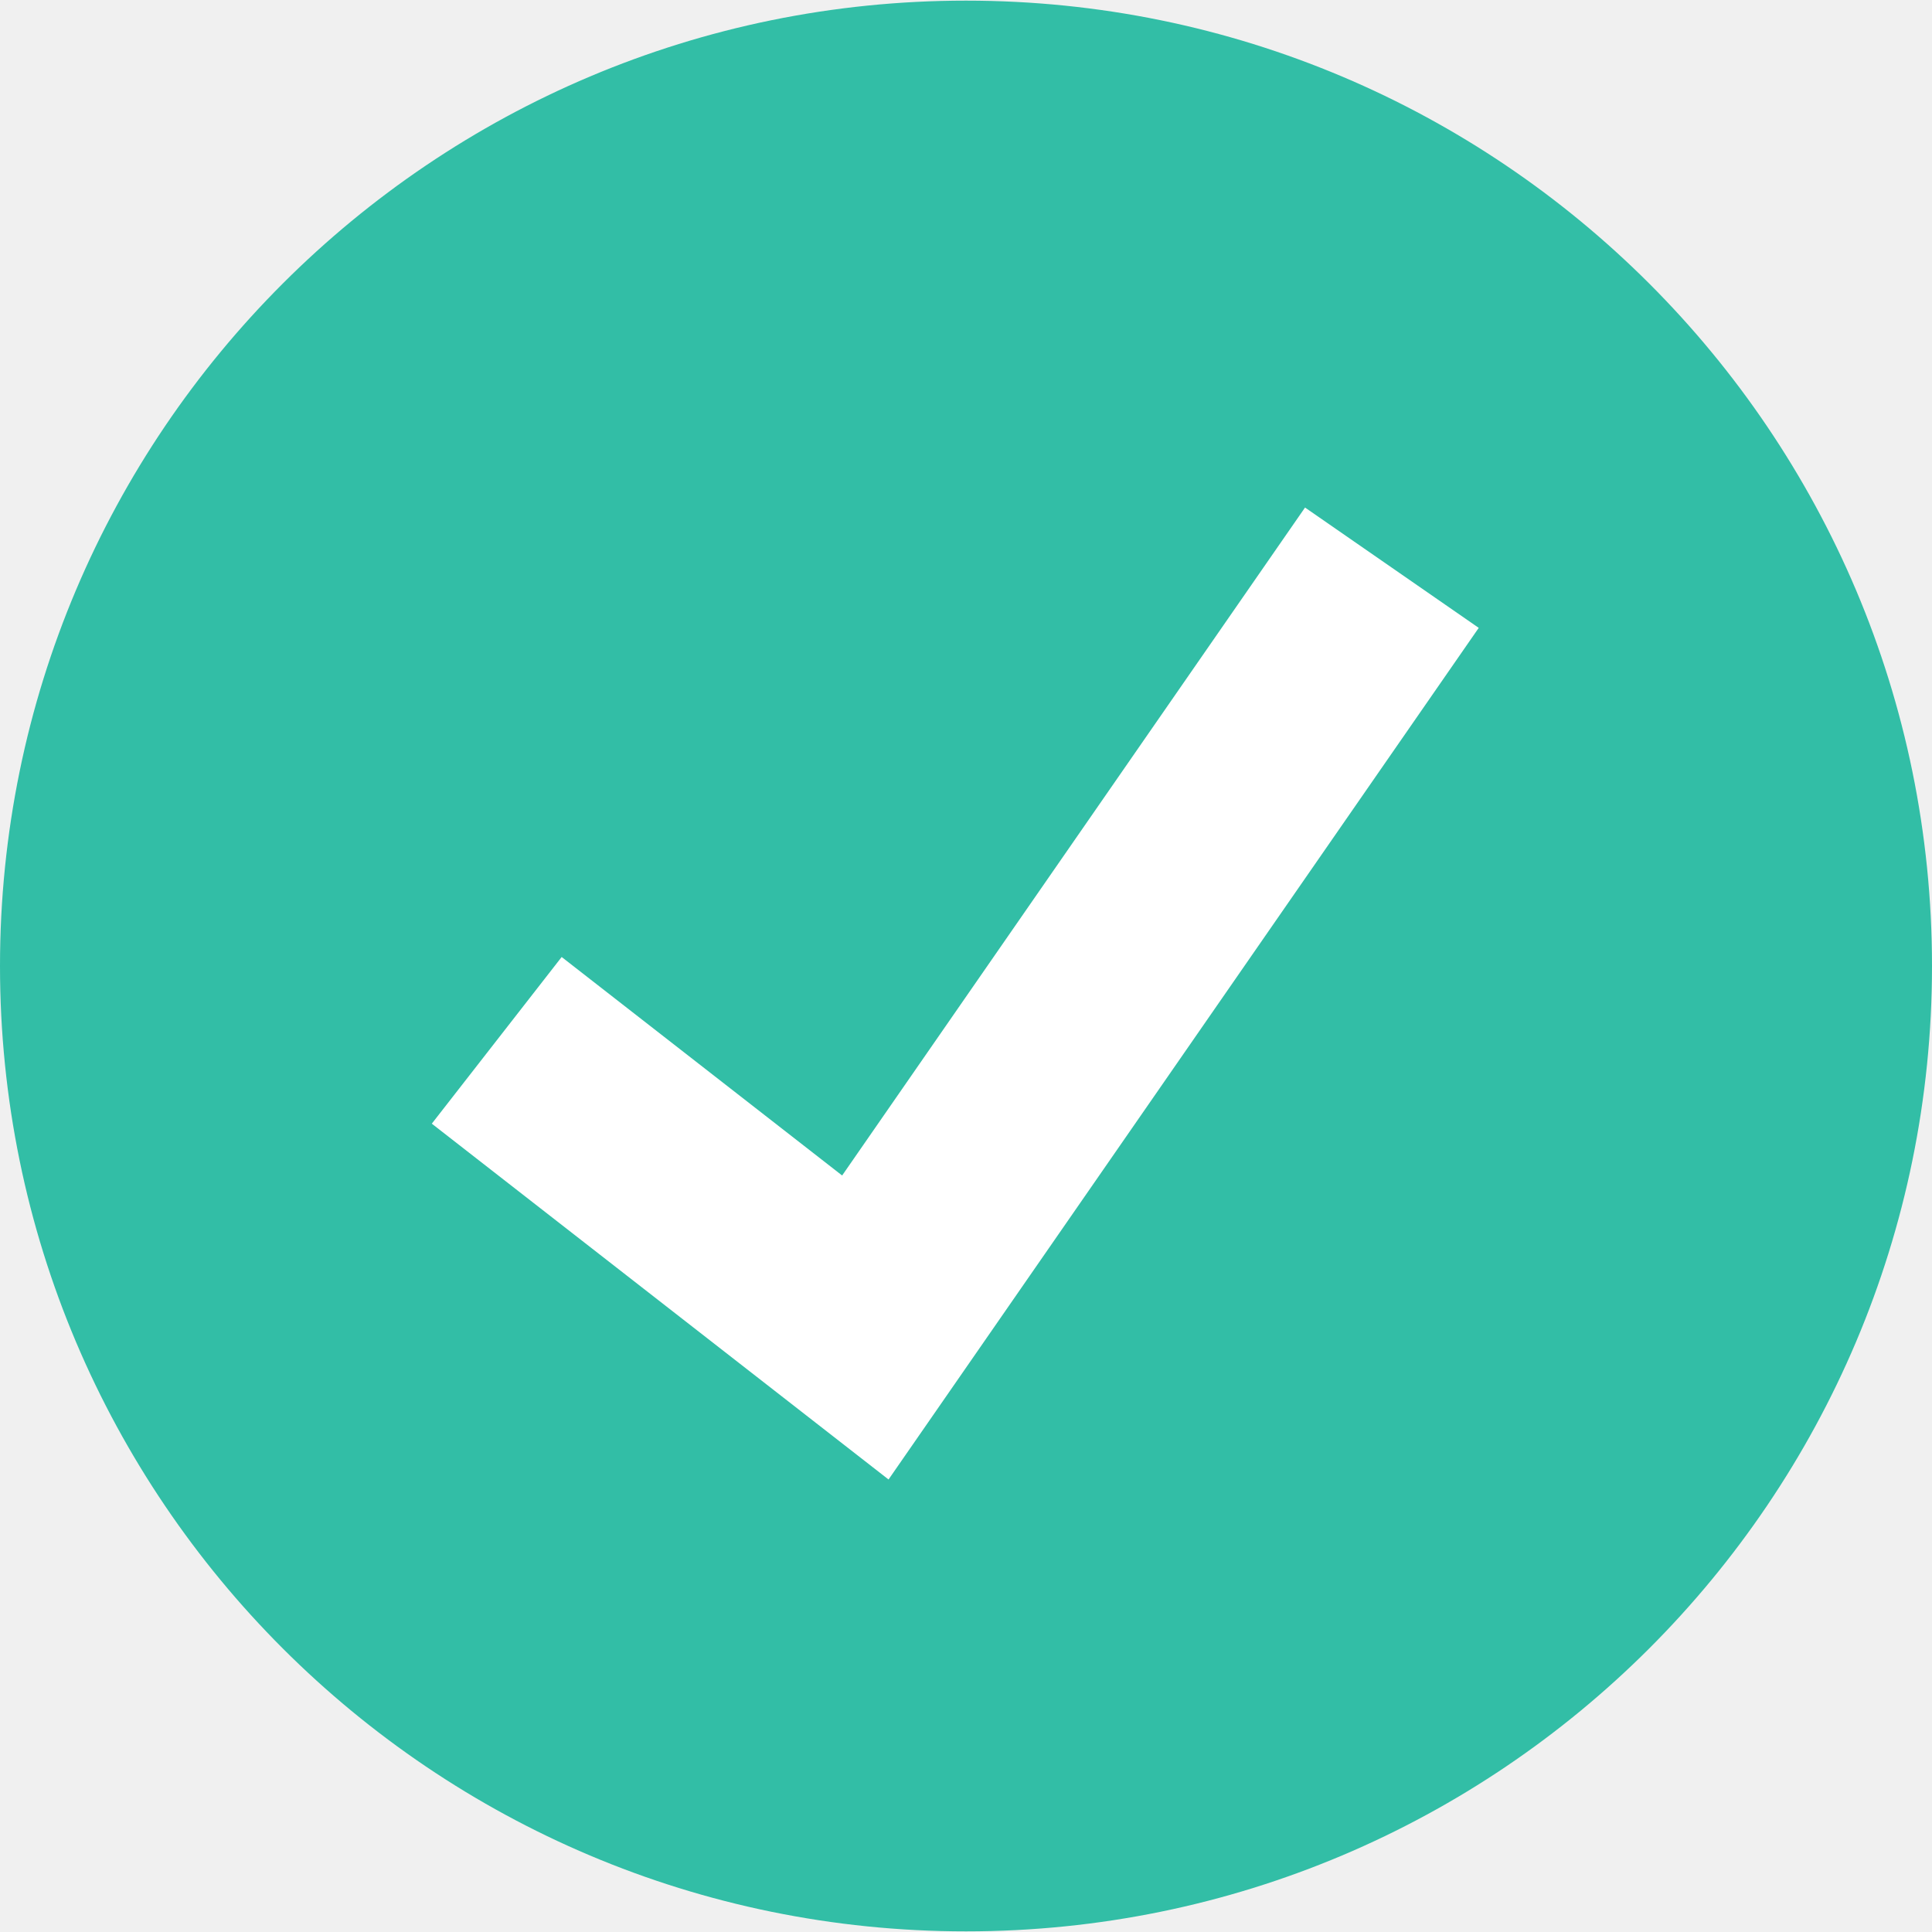
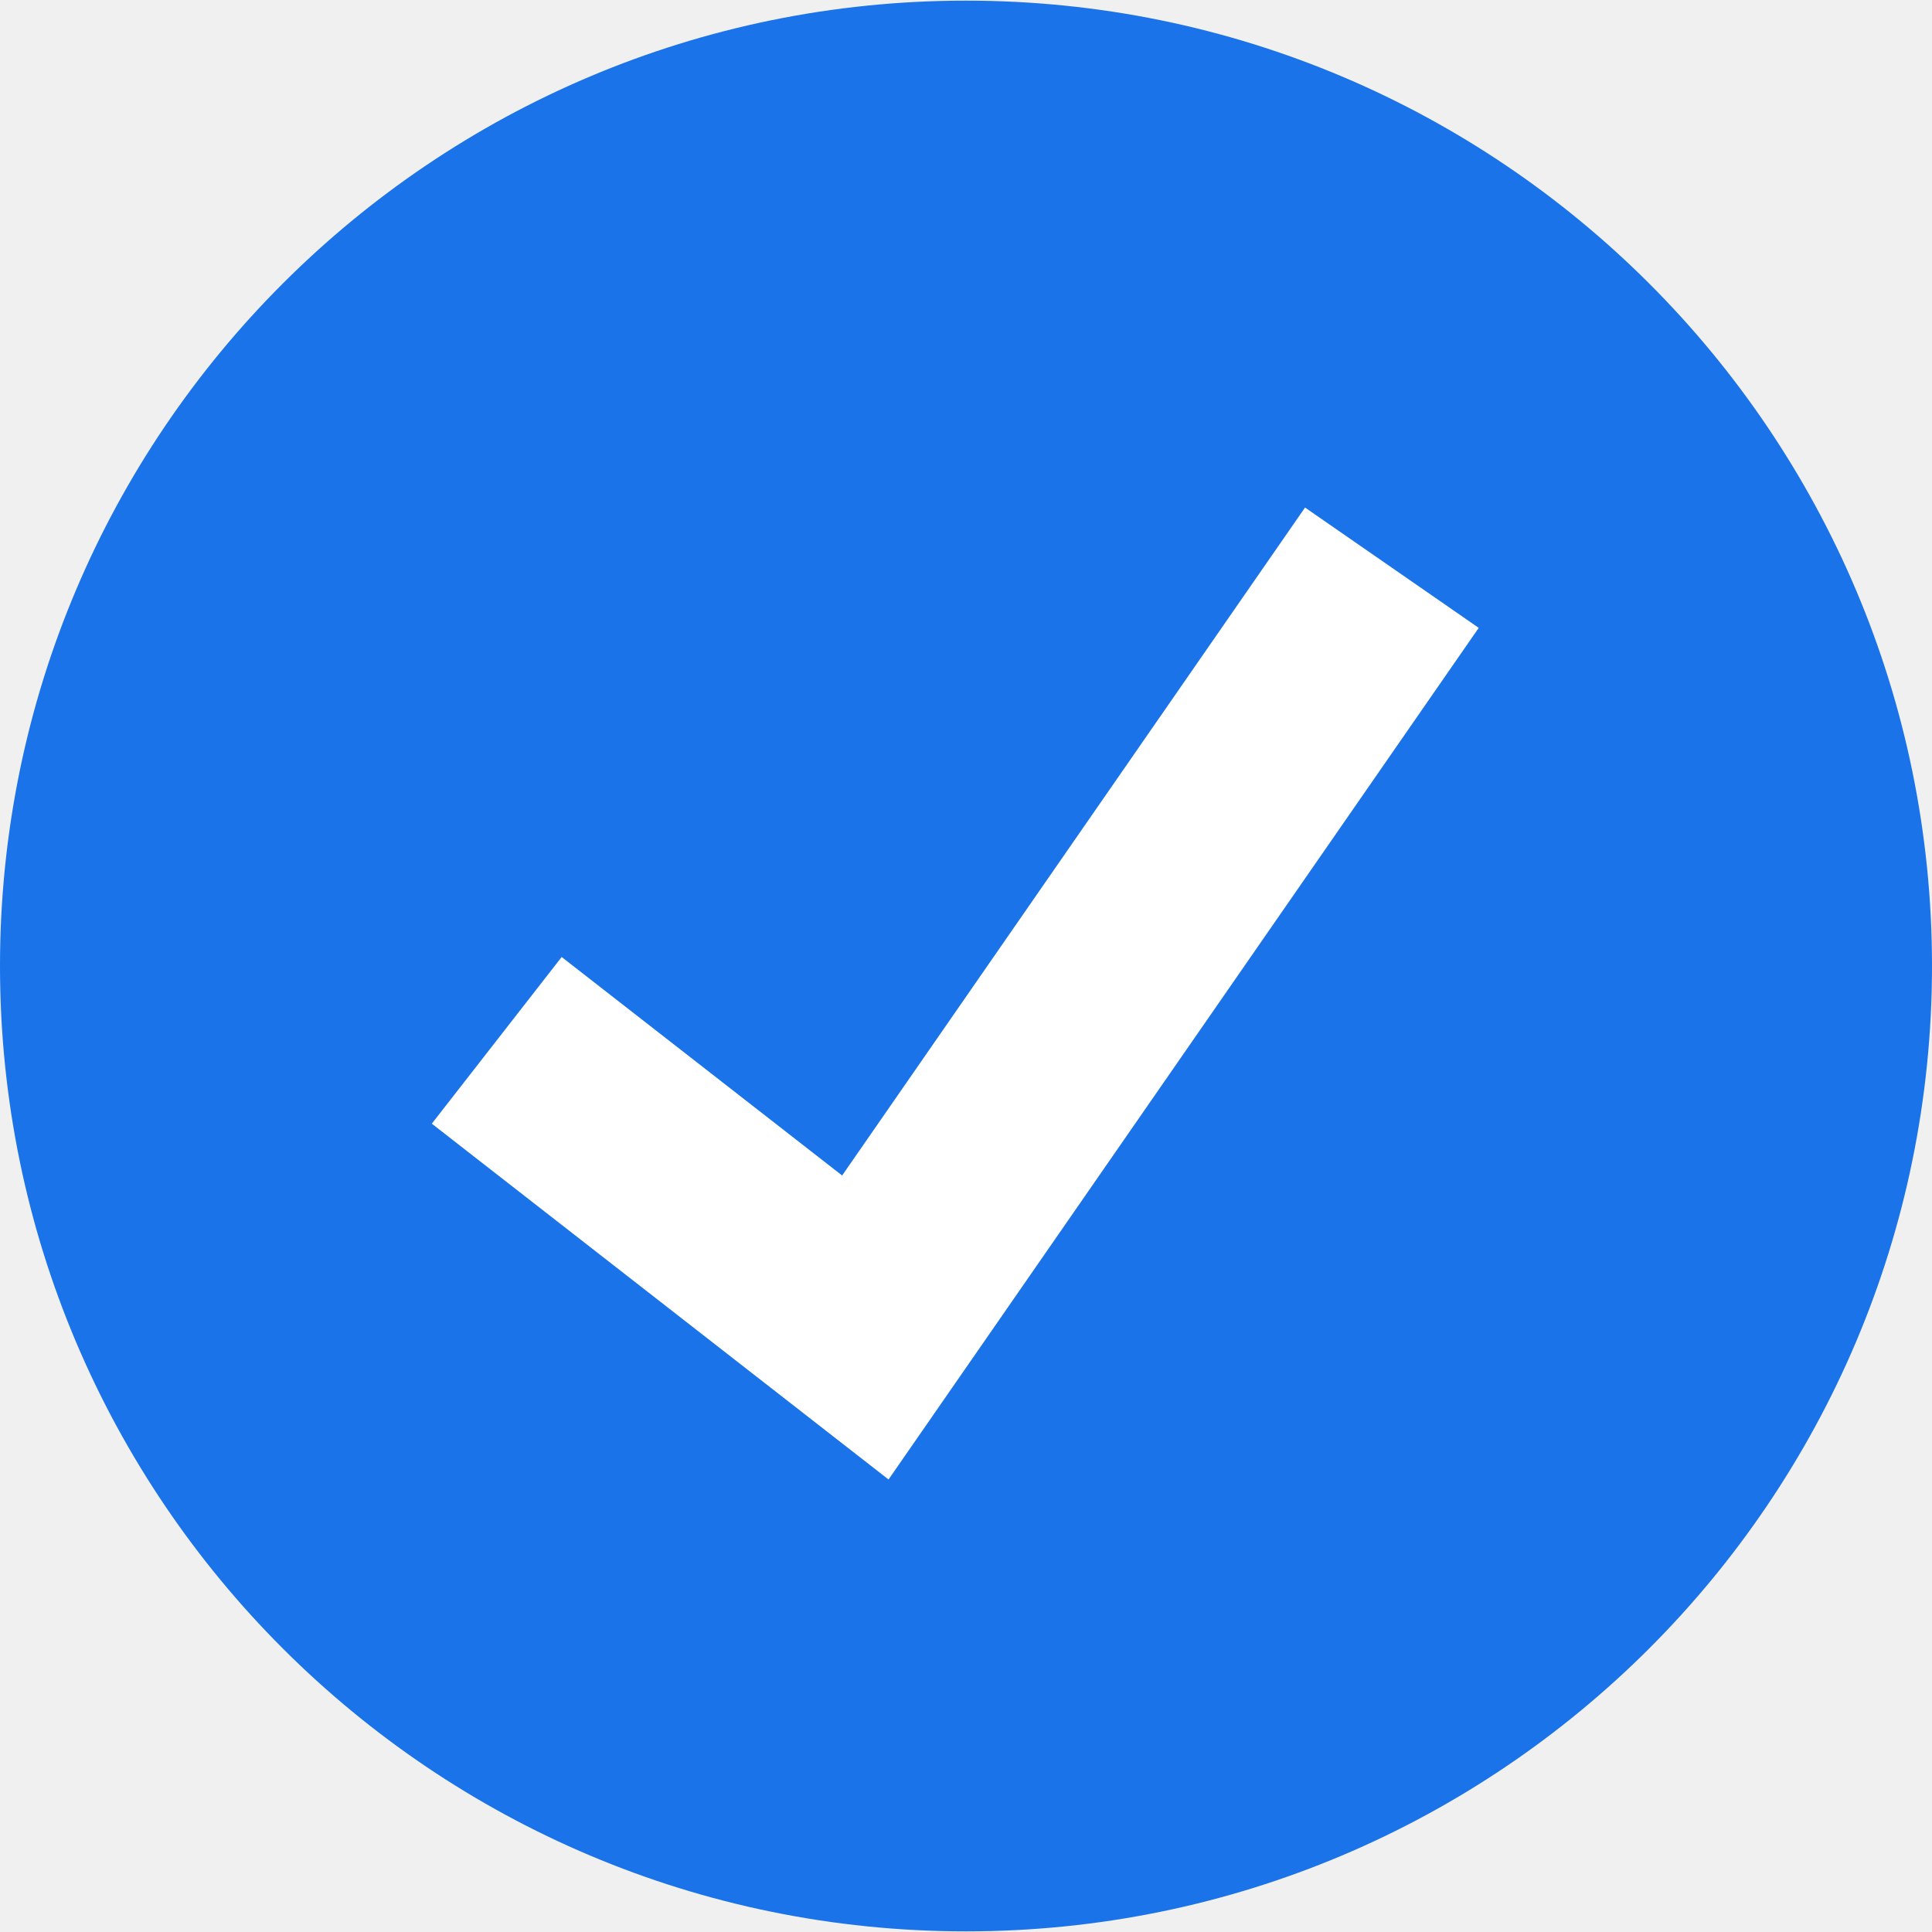
<svg xmlns="http://www.w3.org/2000/svg" version="1.1" id="Layer_1" x="0px" y="0px" viewBox="0 0 512 512" style="enable-background:new 0 0 512 512;" xml:space="preserve">
-   <ellipse style="fill:#32BEA6;" cx="256" cy="256" rx="256" ry="255.832" />
+   <ellipse style="fill:#1a73e8;" cx="256" cy="256" rx="256" ry="255.832" />
  <polygon style="fill:#FFFFFF;" points="235.472,392.08 114.432,297.784 148.848,253.616 223.176,311.52 345.848,134.504   391.88,166.392 " />
  <g>
</g>
  <g>
</g>
  <g>
</g>
  <g>
</g>
  <g>
</g>
  <g>
</g>
  <g>
</g>
  <g>
</g>
  <g>
</g>
  <g>
</g>
  <g>
</g>
  <g>
</g>
  <g>
</g>
  <g>
</g>
  <g>
</g>
</svg>
